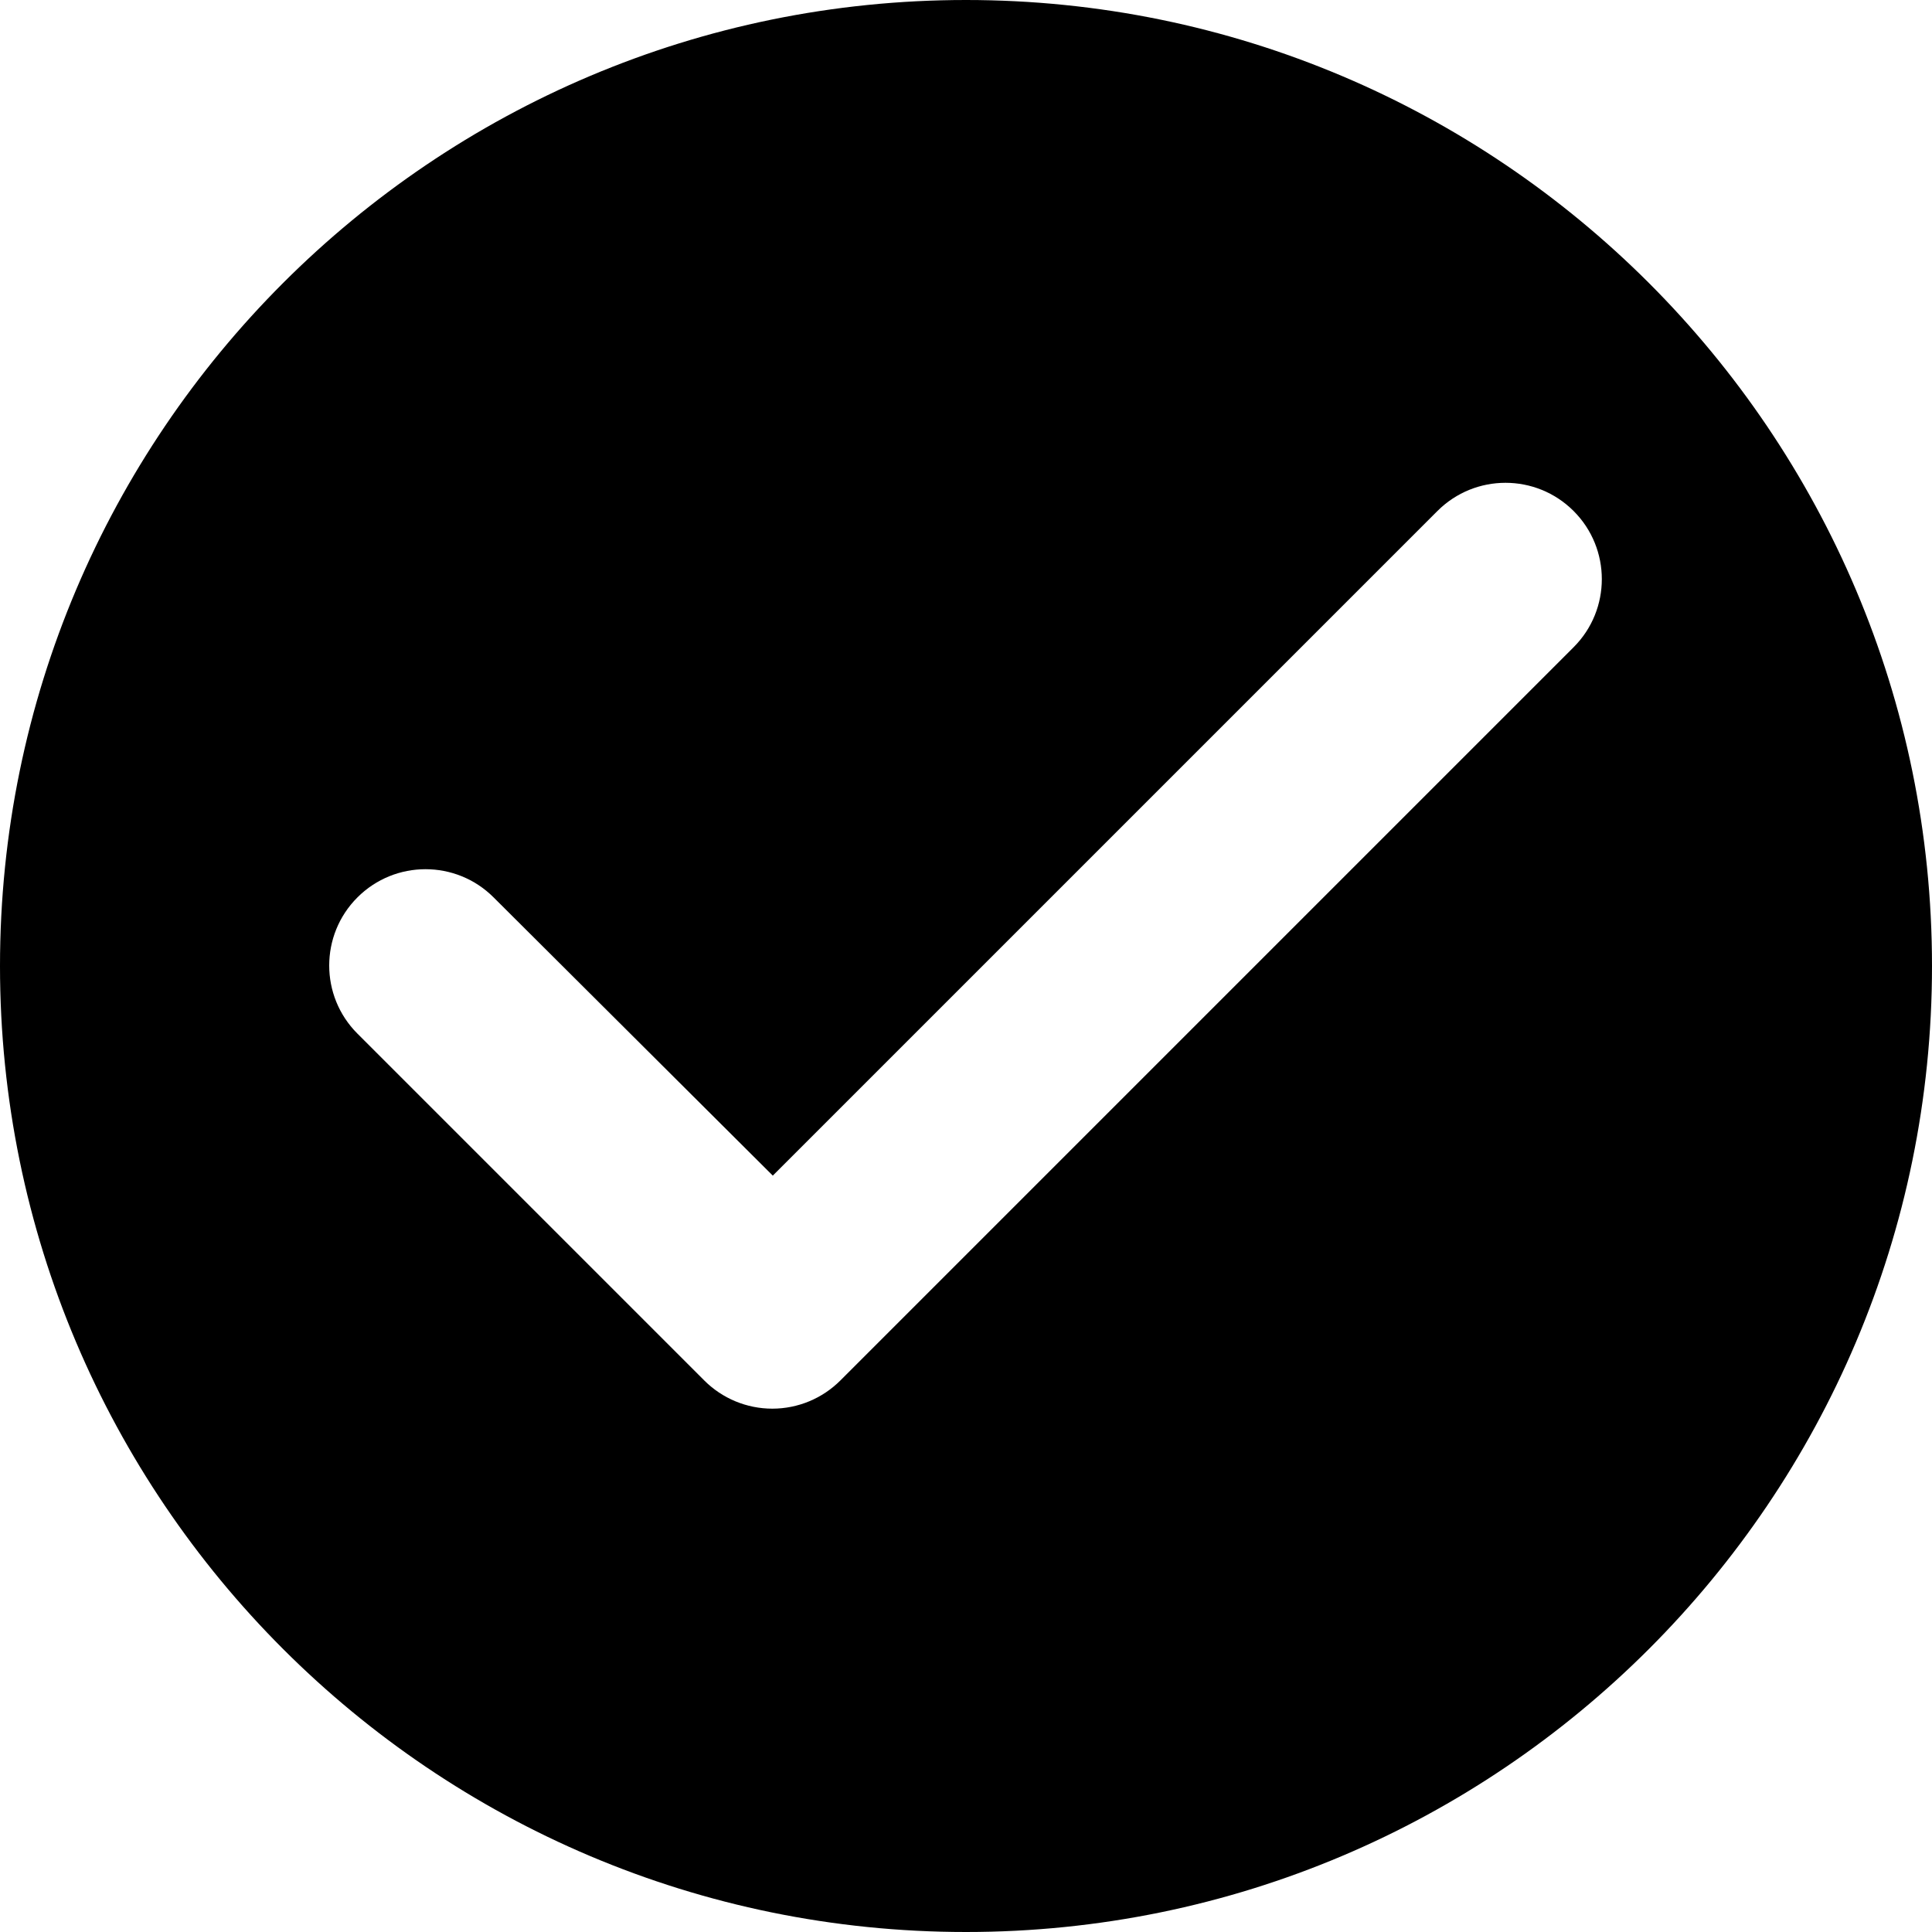
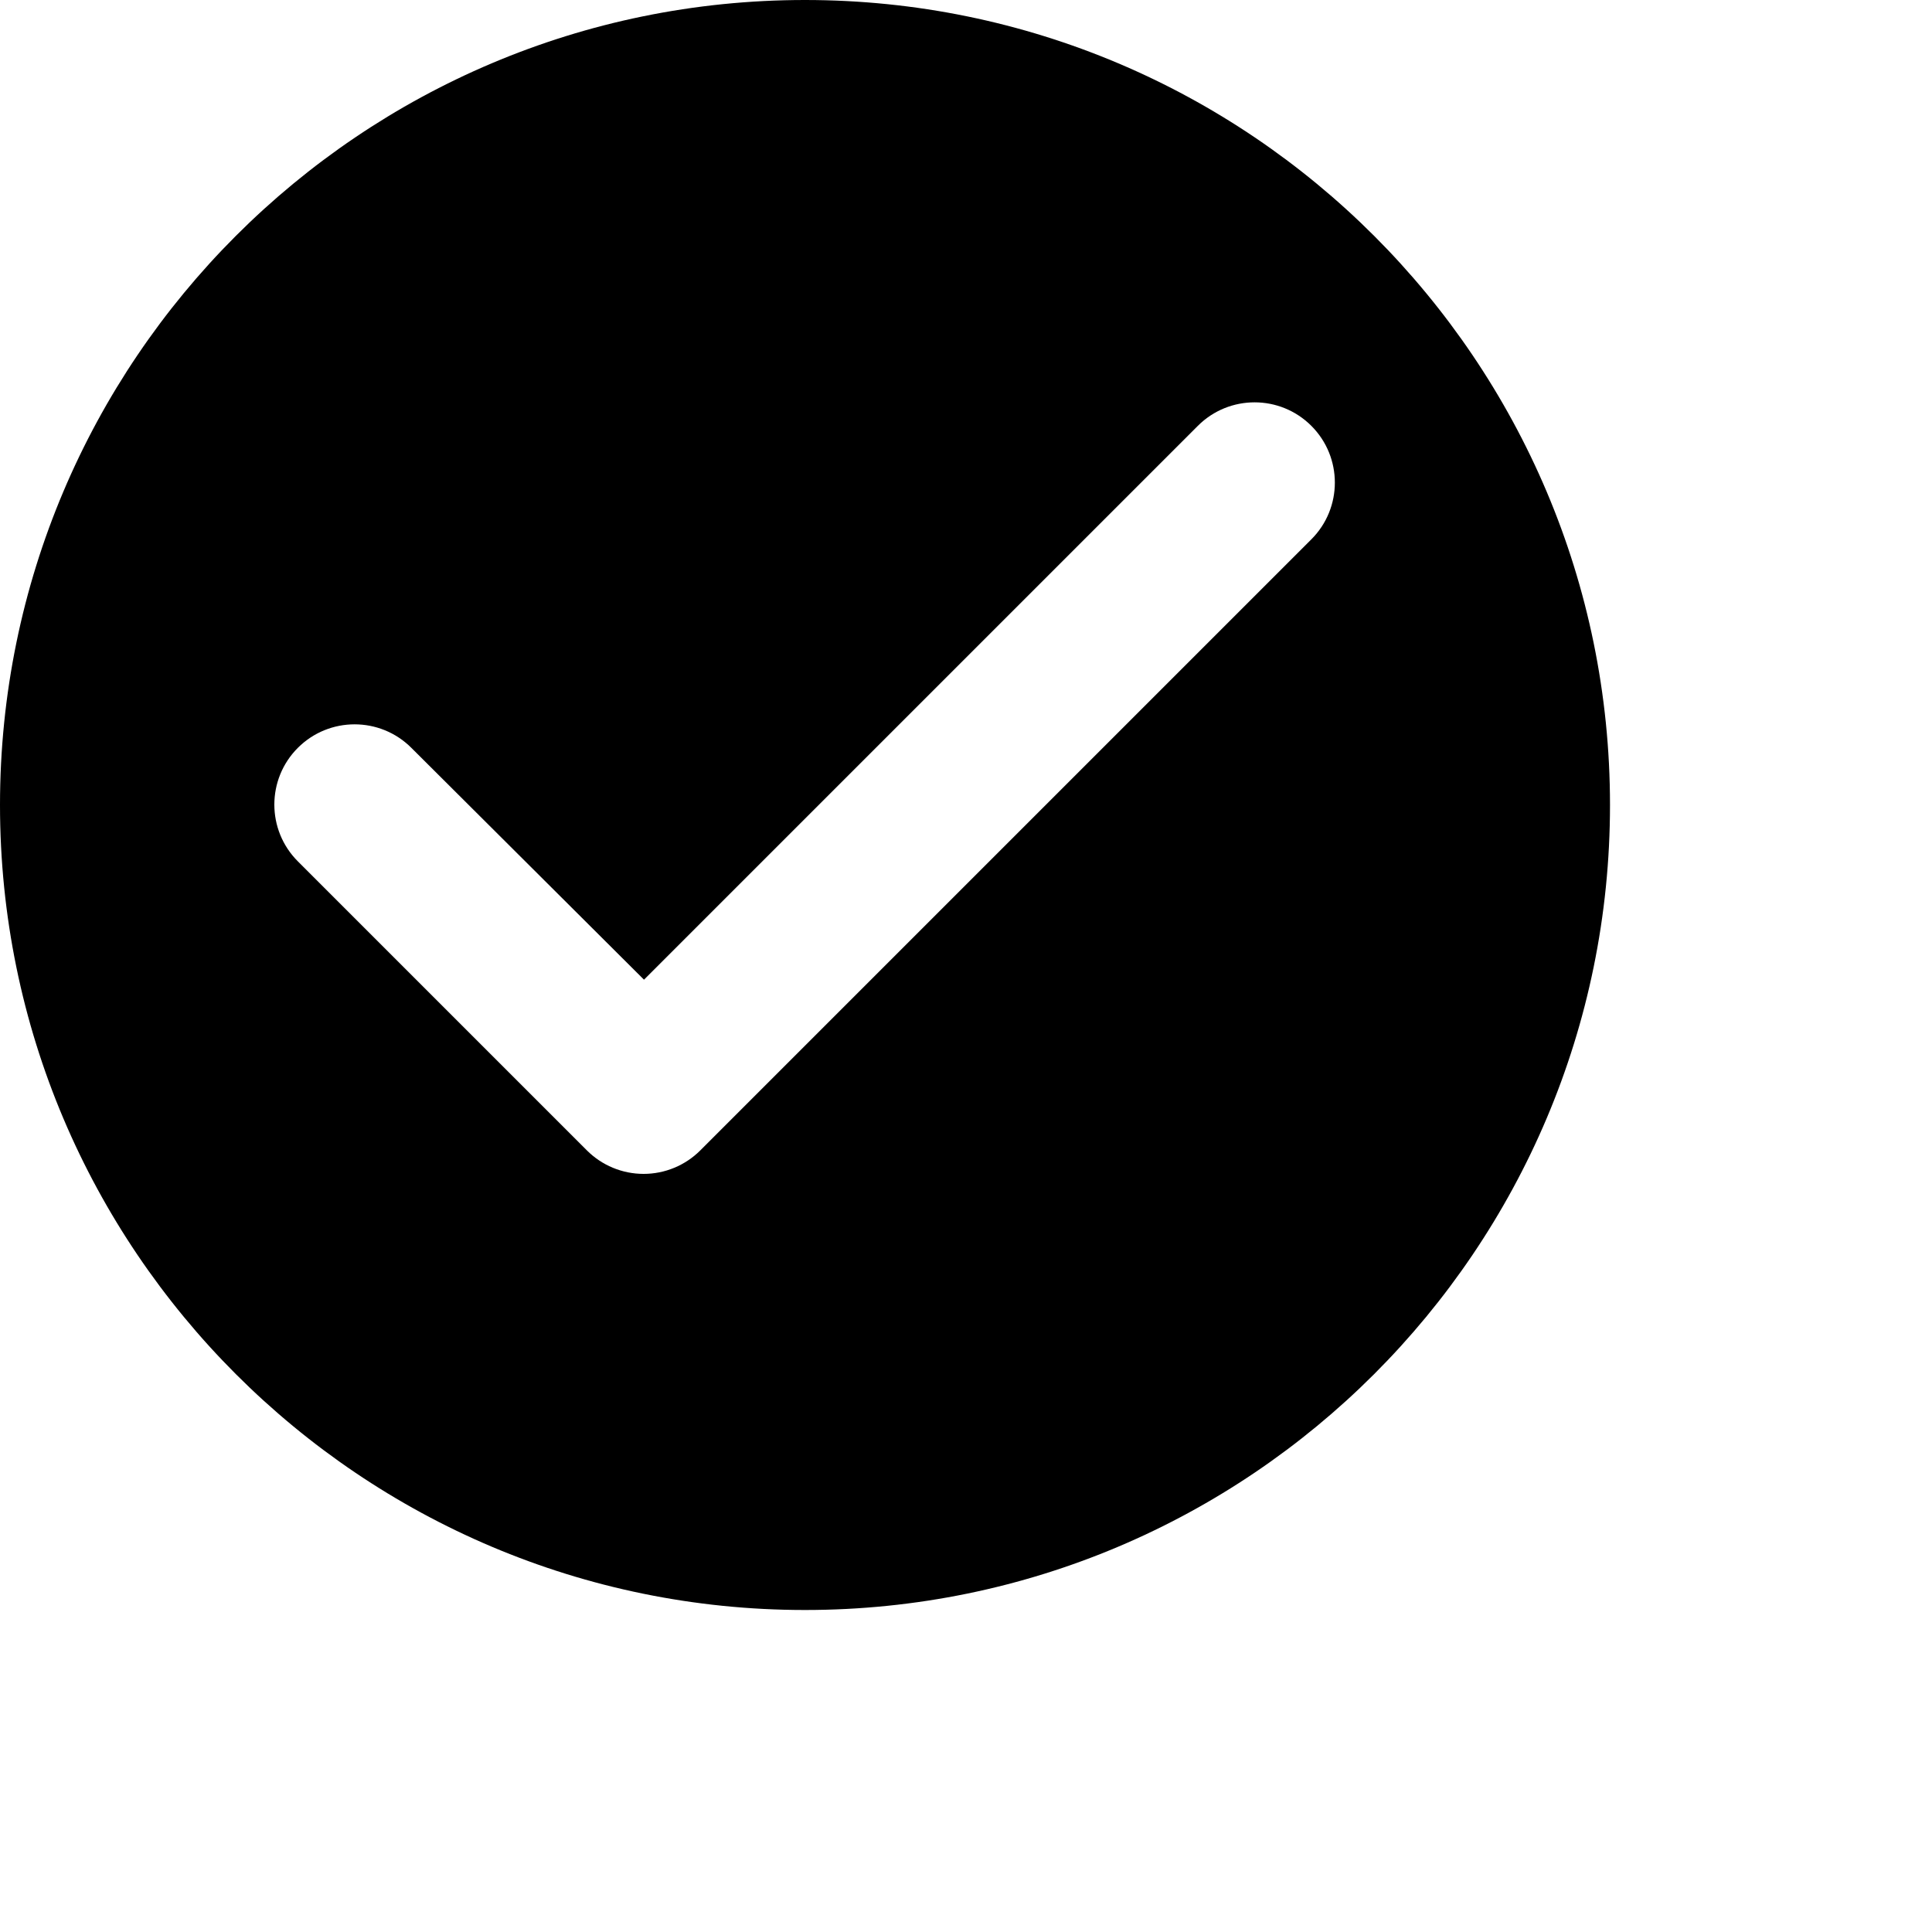
- <svg xmlns="http://www.w3.org/2000/svg" viewBox="0 0 20 20">
+ <svg xmlns="http://www.w3.org/2000/svg" viewBox="0 0 24 24">
  <path fill="currentColor" d="M10 0C4.48 0 0 4.48 0 10s4.48 10 10 10 10-4.48 10-10S15.52 0 10 0ZM7.29 14.29 3.7 10.7a.996.996 0 1 1 1.41-1.41L8 12.17l6.88-6.88a.996.996 0 1 1 1.41 1.41L8.7 14.29a.996.996 0 0 1-1.41 0Z" />
</svg>
